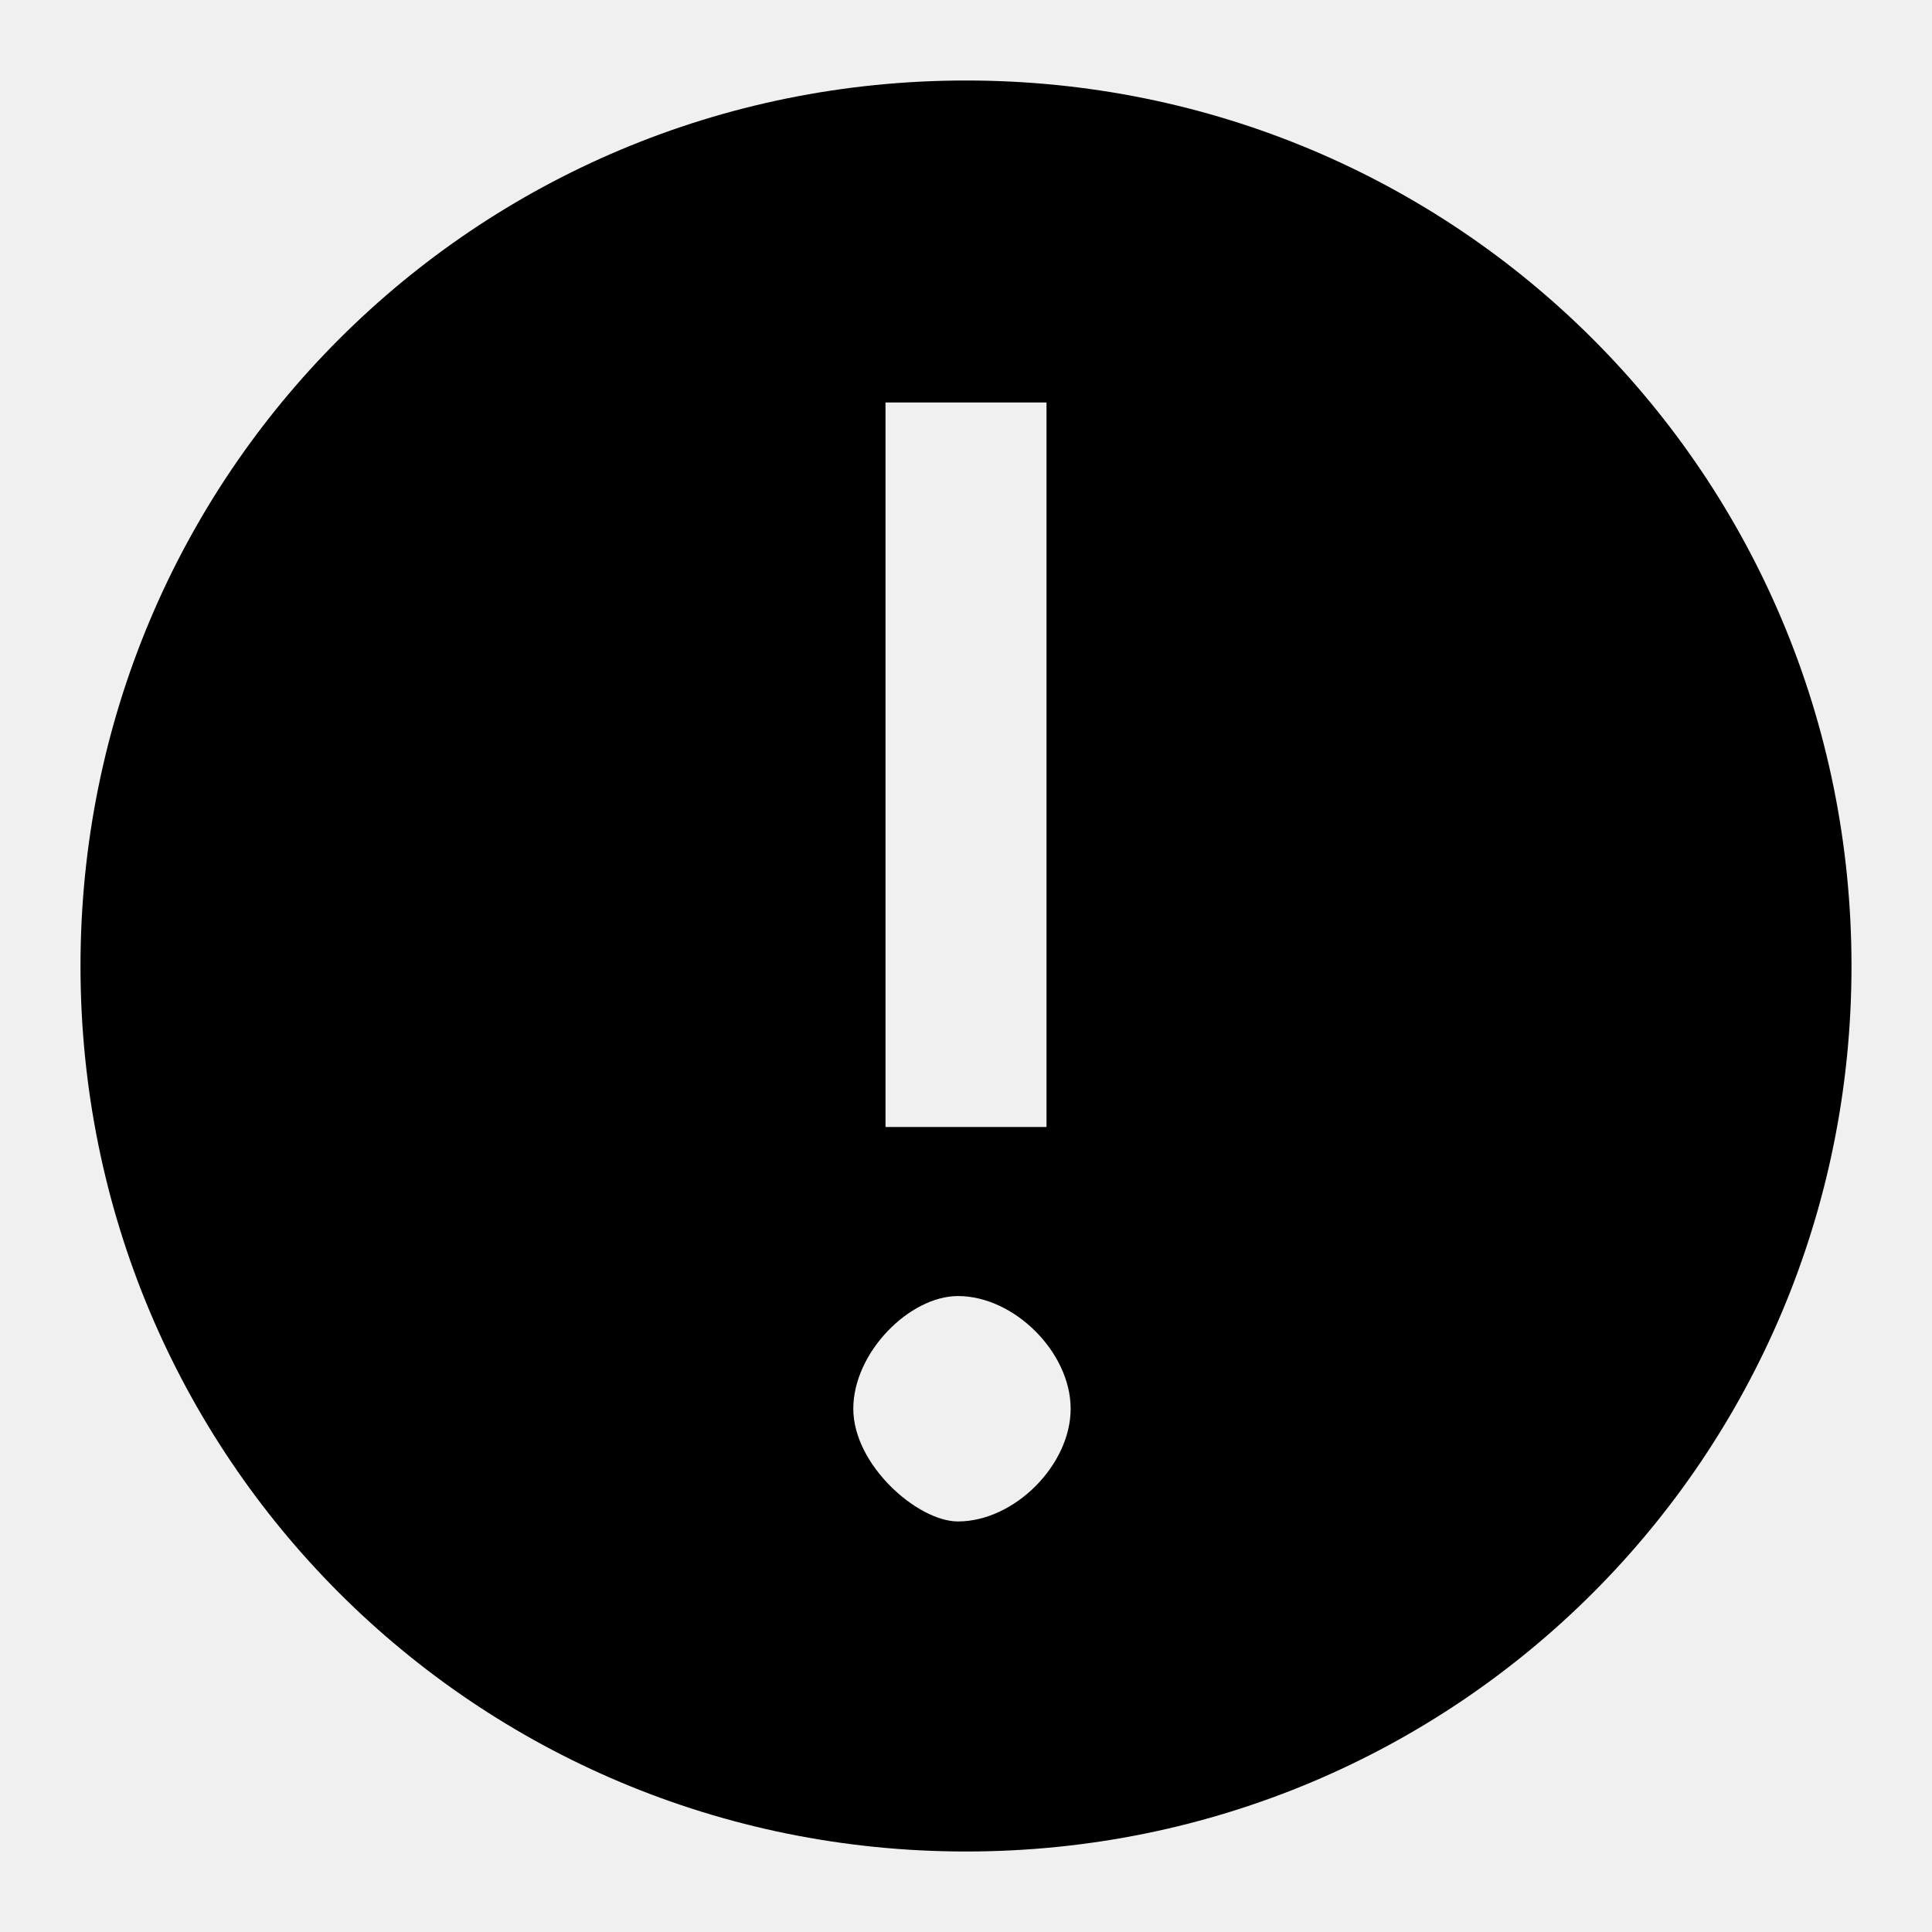
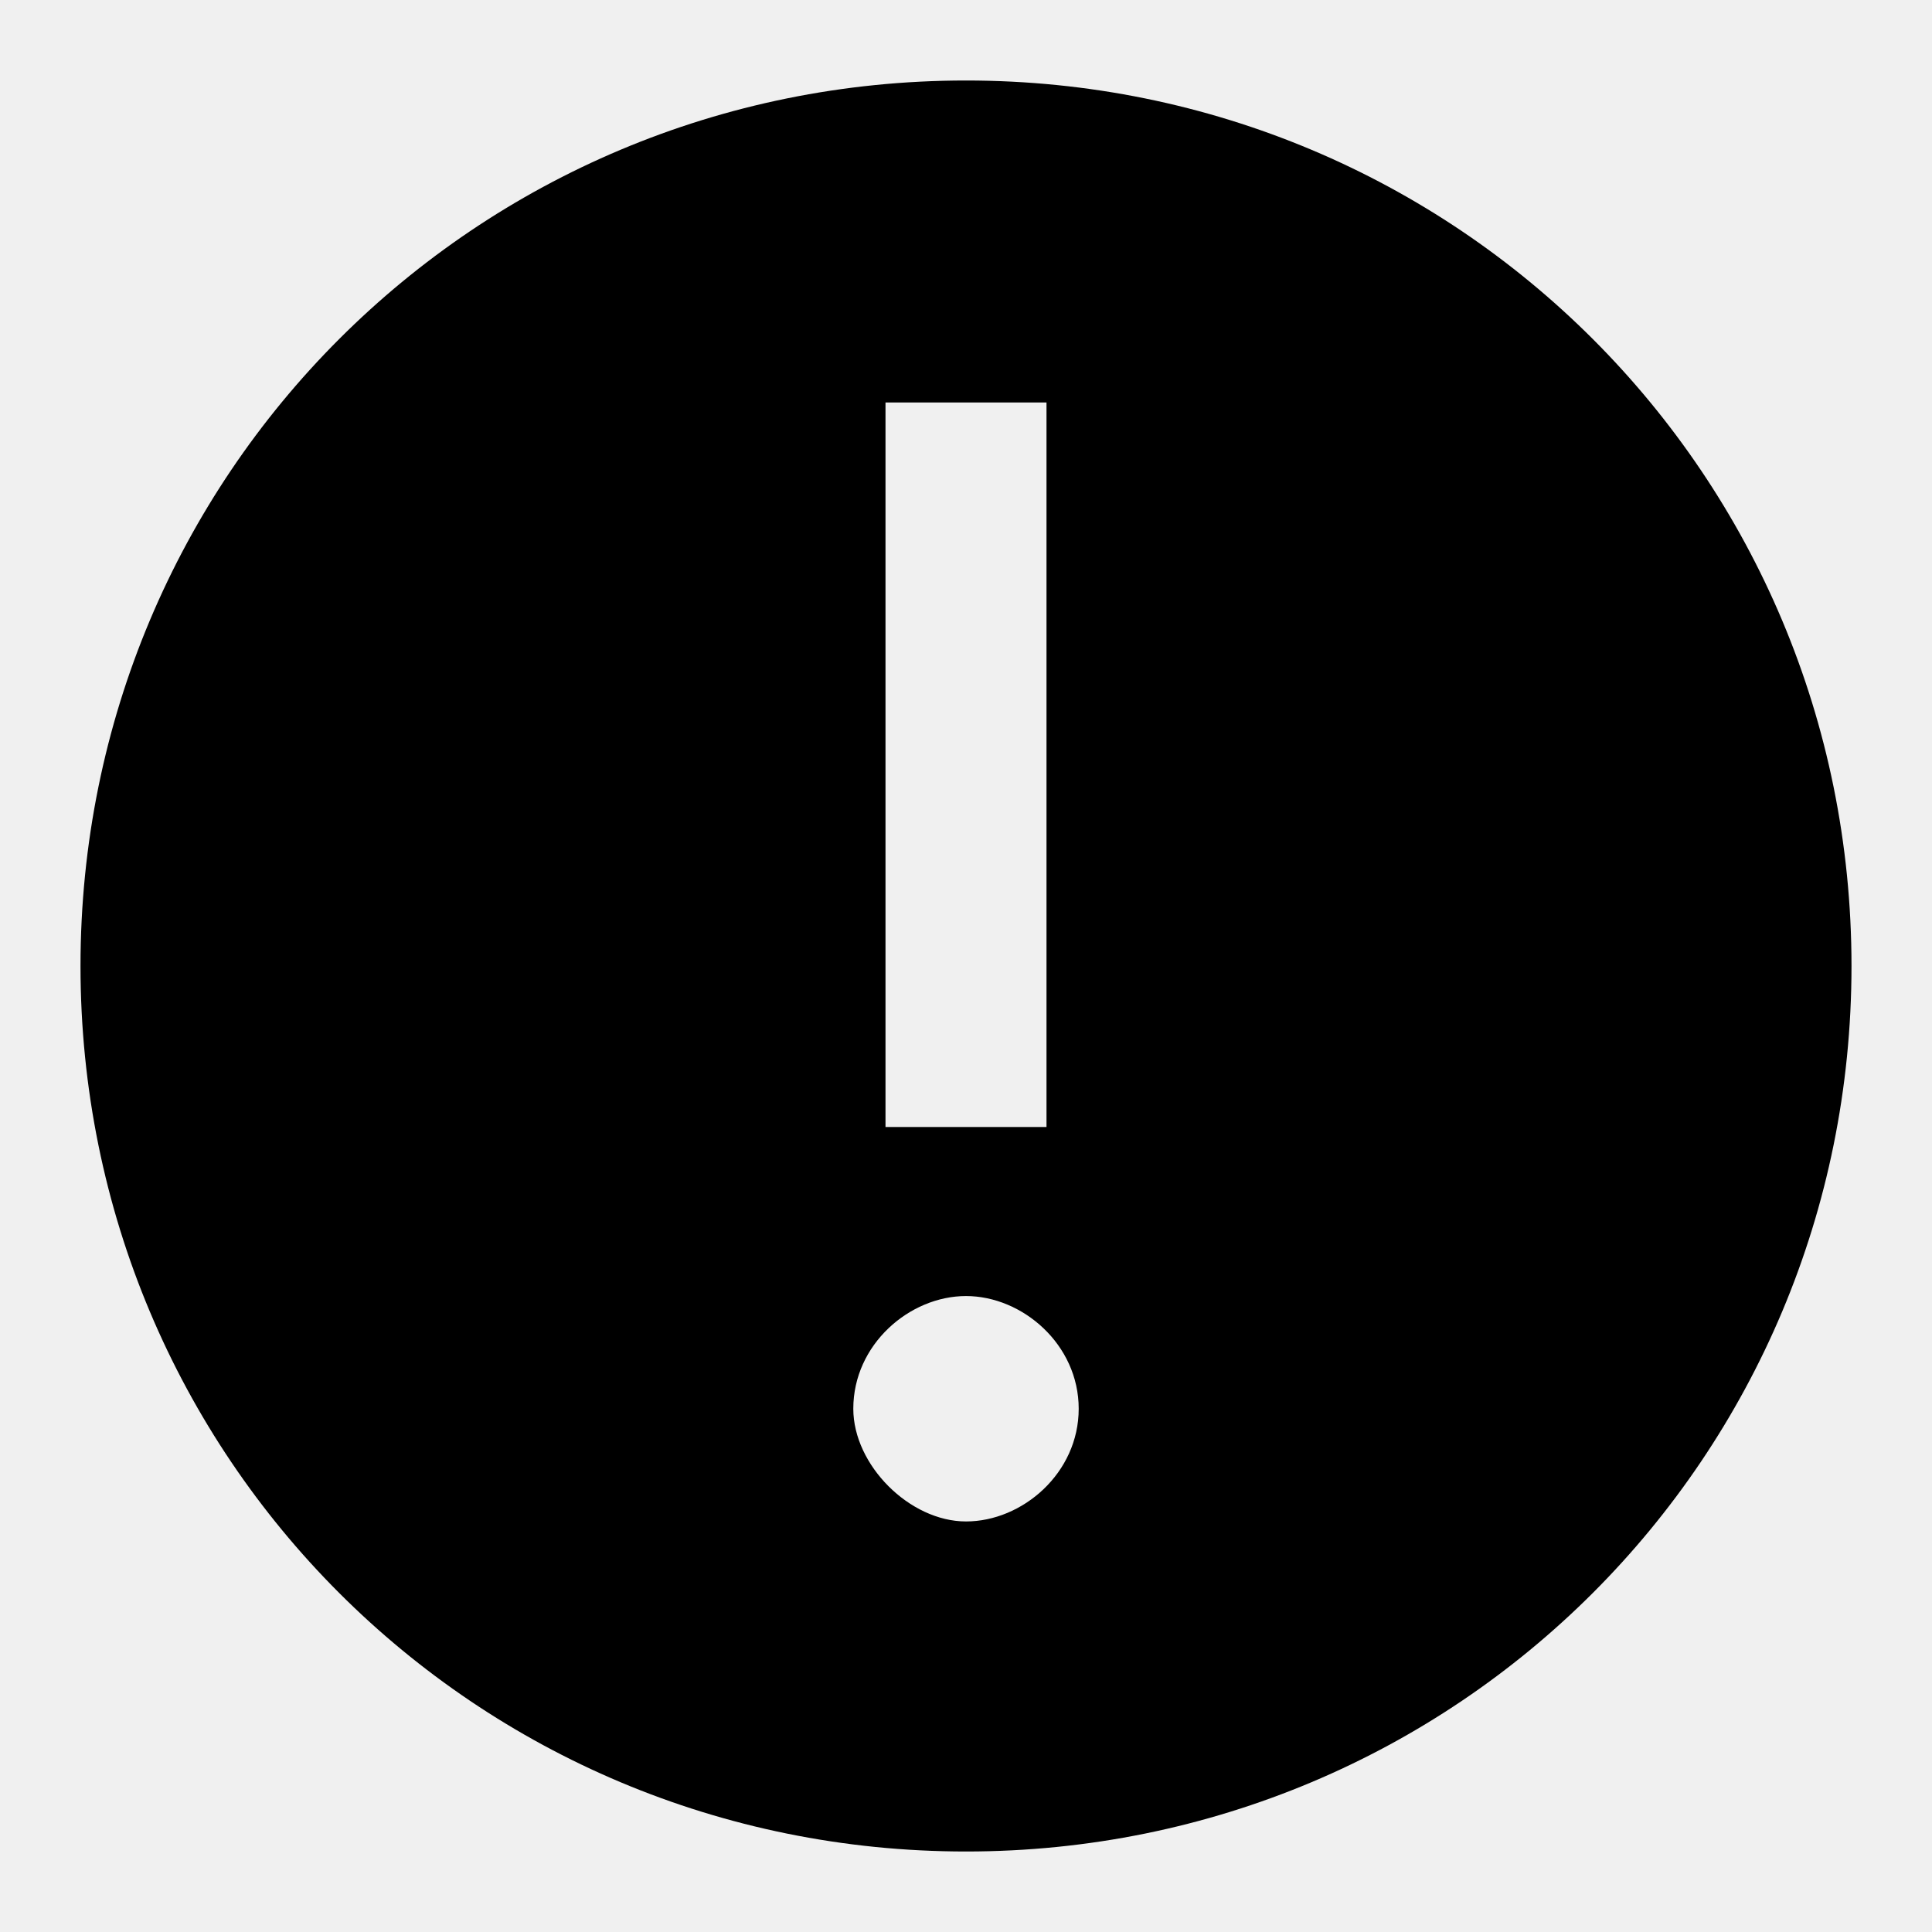
- <svg xmlns="http://www.w3.org/2000/svg" version="1.1" id="Layer_1" x="0px" y="0px" viewBox="0 0 24 24" style="enable-background:new 0 0 24 24;" xml:space="preserve">
+ <svg xmlns="http://www.w3.org/2000/svg" version="1.1" id="Layer_1" x="0px" y="0px" width="24px" height="24px" viewBox="0 0 24 24" style="enable-background:new 0 0 24 24;" xml:space="preserve">
  <style type="text/css">
- 	.st0{fill:none;}
- 	.st1{opacity:0;fill:#FFFFFF;}
+ 	.st0{opacity:0;fill-opacity:0;}
</style>
-   <rect class="st0" width="24" height="24" />
-   <g>
-     <path d="M12,1C5.9,1,1,5.9,1,12s4.9,11,11,11s11-4.9,11-11S18.1,1,12,1z M11,8V5h2v3v6h-2V8z M11.9,18.9c-0.5,0-1.3-0.7-1.3-1.4   s0.7-1.4,1.3-1.4c0.7,0,1.4,0.7,1.4,1.4S12.6,18.9,11.9,18.9z" />
-     <path id="inner-path" class="st1" d="M10.6,17.5c0-0.7,0.7-1.4,1.3-1.4c0.7,0,1.4,0.7,1.4,1.4s-0.7,1.4-1.4,1.4   C11.4,18.9,10.6,18.2,10.6,17.5z M11,14V8V5h2v3v6H11z" />
-   </g>
+   <path d="M12,1C5.9,1,1,5.9,1,12s4.9,11,11,11s11-4.9,11-11S18.1,1,12,1z M11,8V5h2v9h-2V8z M12,18.9c-0.7,0-1.4-0.7-1.4-1.4  c0-0.8,0.7-1.4,1.4-1.4c0.7,0,1.4,0.6,1.4,1.4C13.4,18.3,12.7,18.9,12,18.9z" />
+   <path id="inner-path" class="st0" d="M10.6,17.5c0-0.8,0.6-1.4,1.4-1.4c0.8,0,1.4,0.6,1.4,1.4c0,0.8-0.6,1.4-1.4,1.4  C11.3,18.9,10.6,18.2,10.6,17.5z M11,14V5h2v9H11z" />
</svg>
